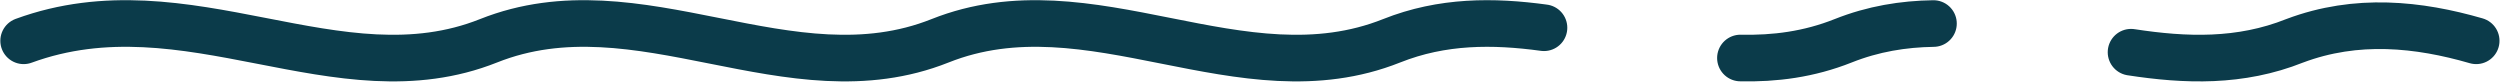
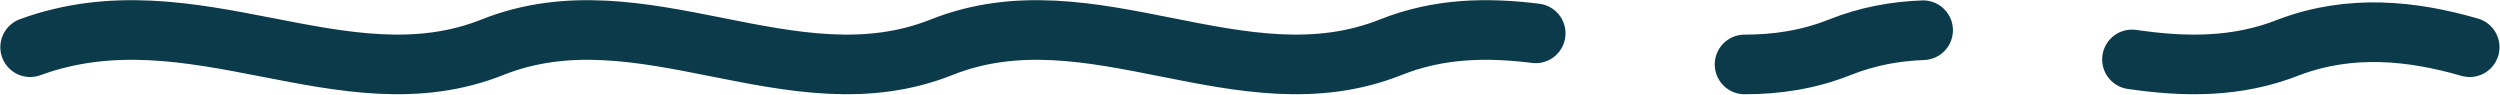
- <svg xmlns="http://www.w3.org/2000/svg" width="750.75" height="24.5" viewBox="46.0 207.75 750.75 24.5">
-   <path d="M53.10 220.00 C102.30 202.00 147.50 238.00 192.70 220.00 C237.90 202.00 283.10 238.00 328.30 220.00 C373.50 202.00 418.70 238.00 463.90 220.00 C479.15 213.93 494.41 214.00 509.66 216.08 M568.65 225.17 C578.93 225.40 589.22 224.09 599.50 220.00 C608.54 216.40 617.58 214.96 626.62 214.82 M685.95 223.43 C702.33 225.95 718.72 226.53 735.10 220.00 C753.70 213.00 772.30 215.00 789.60 220.00" fill="none" stroke="#0B3B4A" stroke-width="14" stroke-linecap="round" />
+ <svg xmlns="http://www.w3.org/2000/svg" width="754.75" height="28.5" viewBox="44.0 207.75 754.75 28.5">
+   <path d="M53.10 222.00 C102.30 204.00 147.50 240.00 192.70 222.00 C237.90 204.00 283.10 240.00 328.30 222.00 C373.50 204.00 418.70 240.00 463.90 222.00 C478.48 216.19 493.05 216.01 507.63 217.81 M570.68 227.20 C580.29 227.21 589.89 225.82 599.50 222.00 C607.86 218.67 616.22 217.19 624.59 216.87 M687.64 225.69 C703.46 227.99 719.28 228.30 735.10 222.00 C753.70 215.00 772.30 217.00 789.60 222.00" fill="none" stroke="#0B3B4A" stroke-width="18" stroke-linecap="round" />
</svg>
